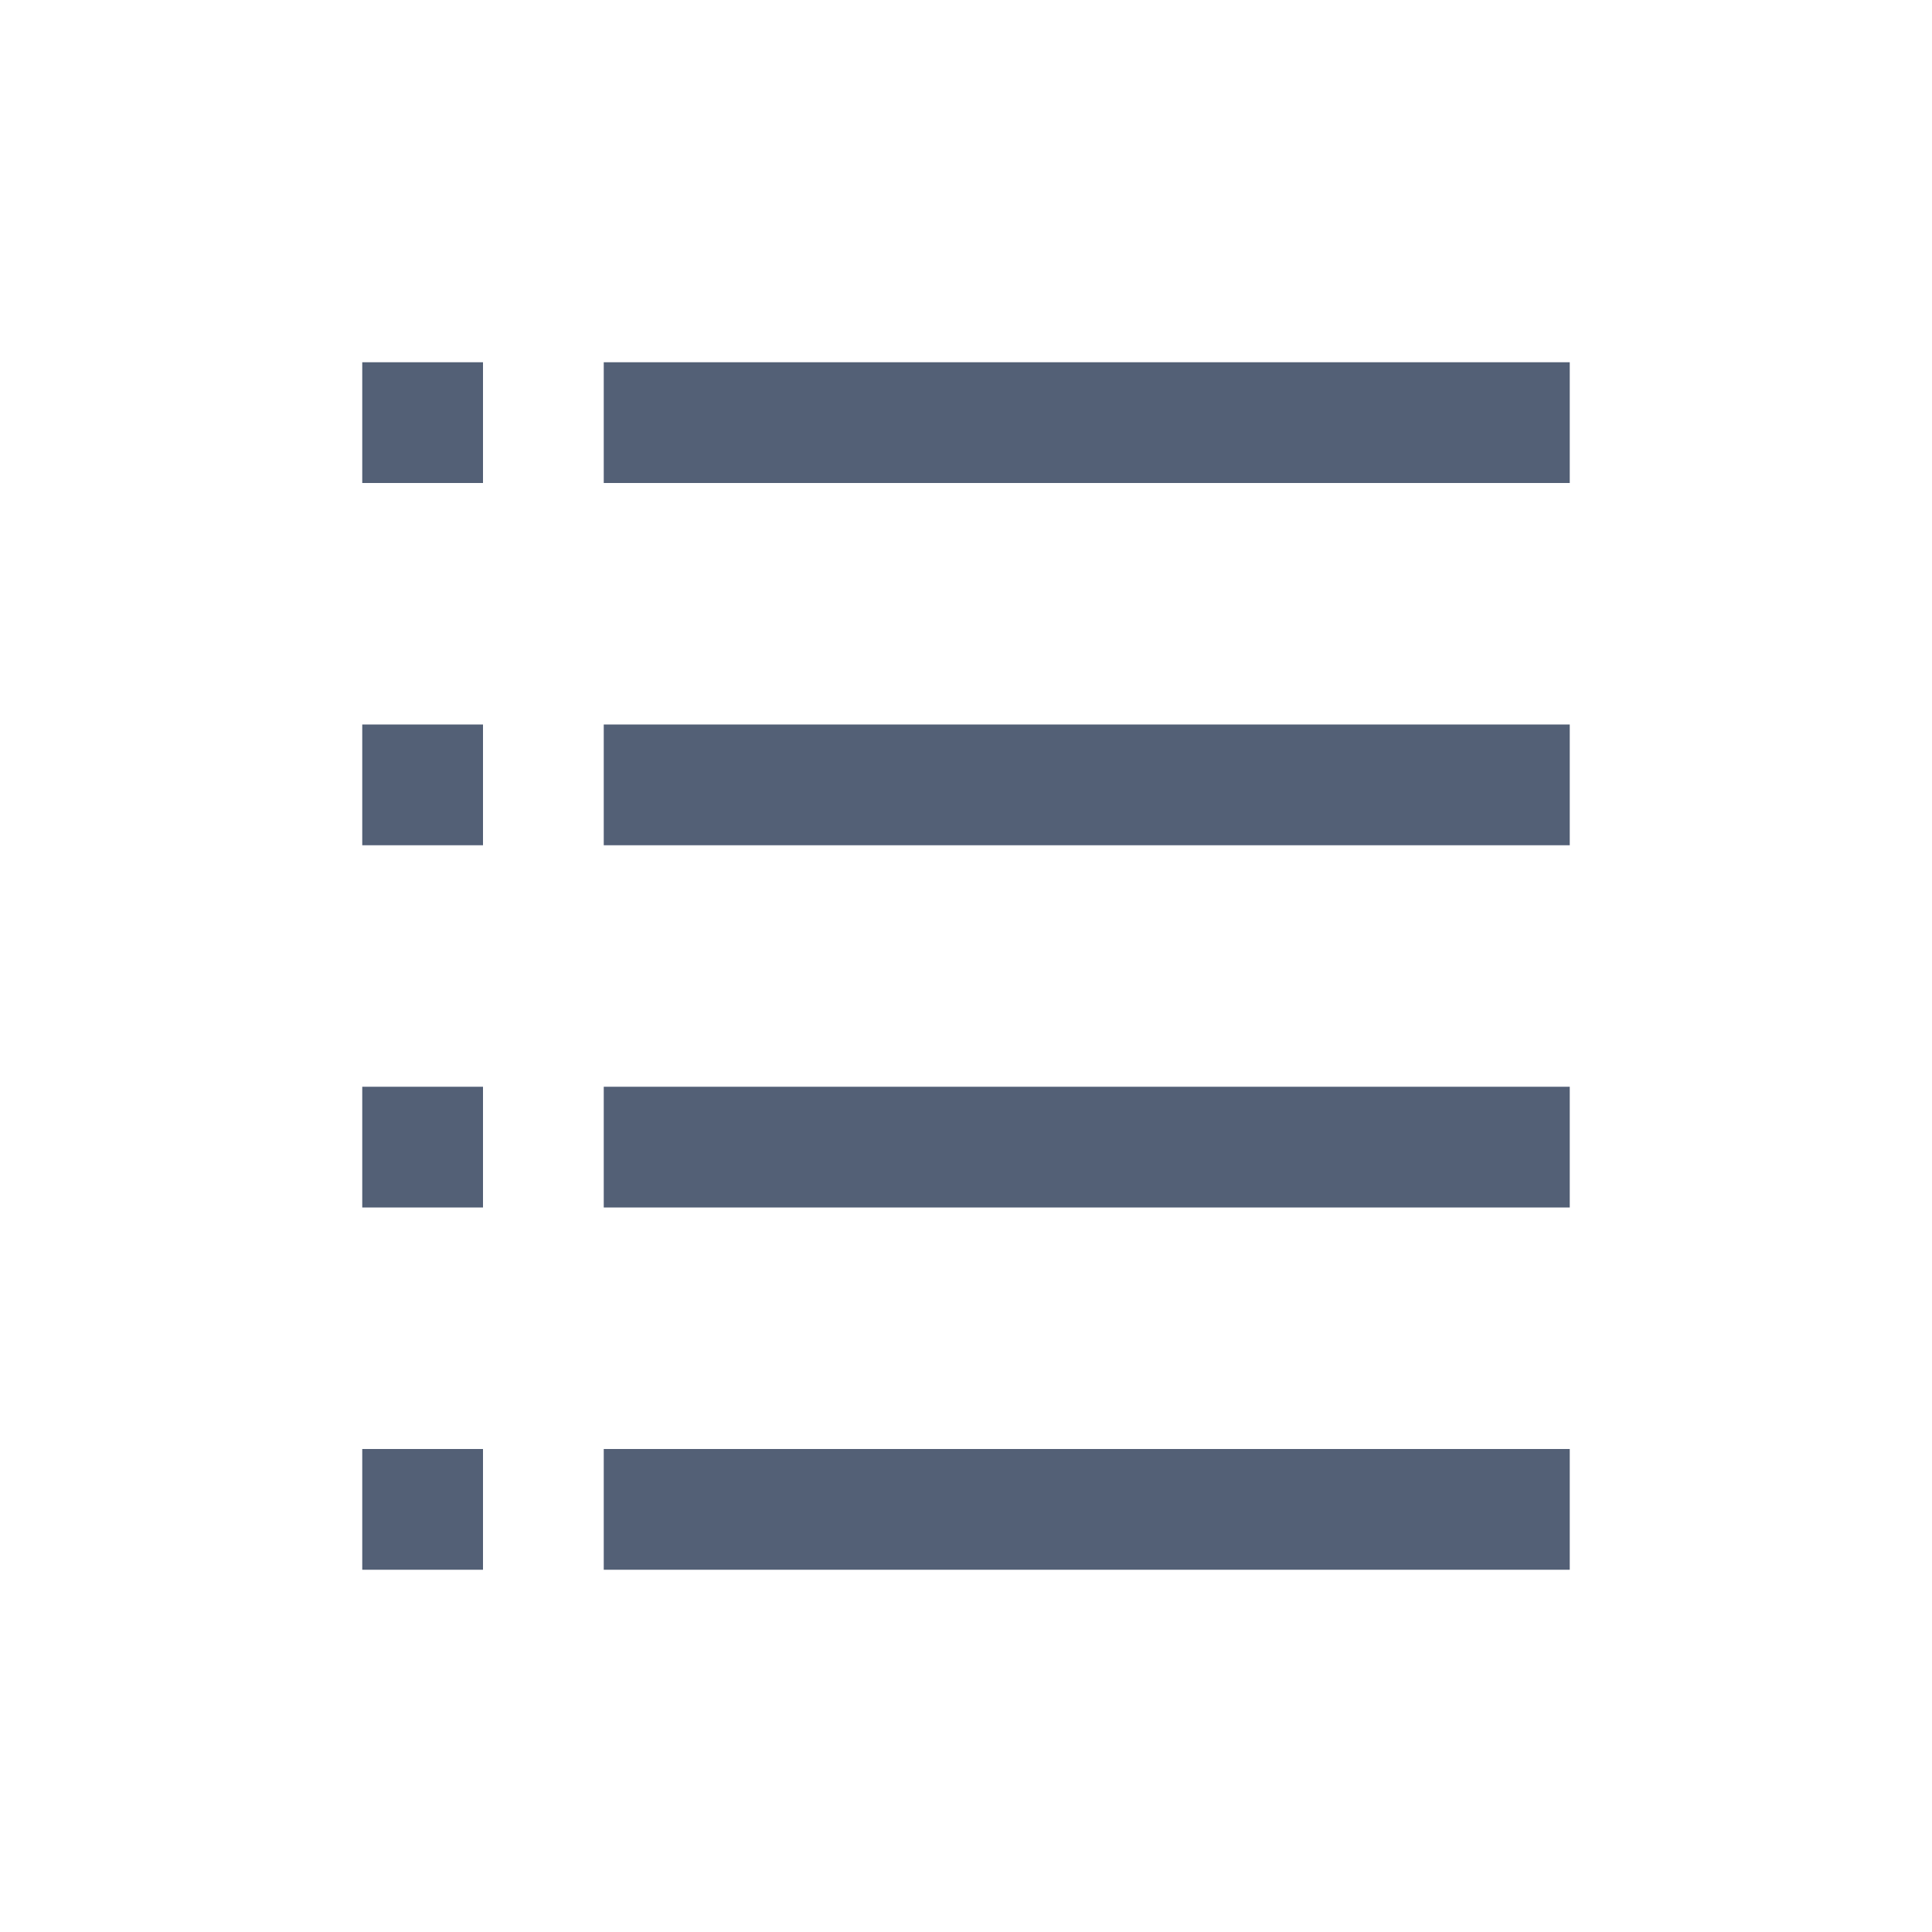
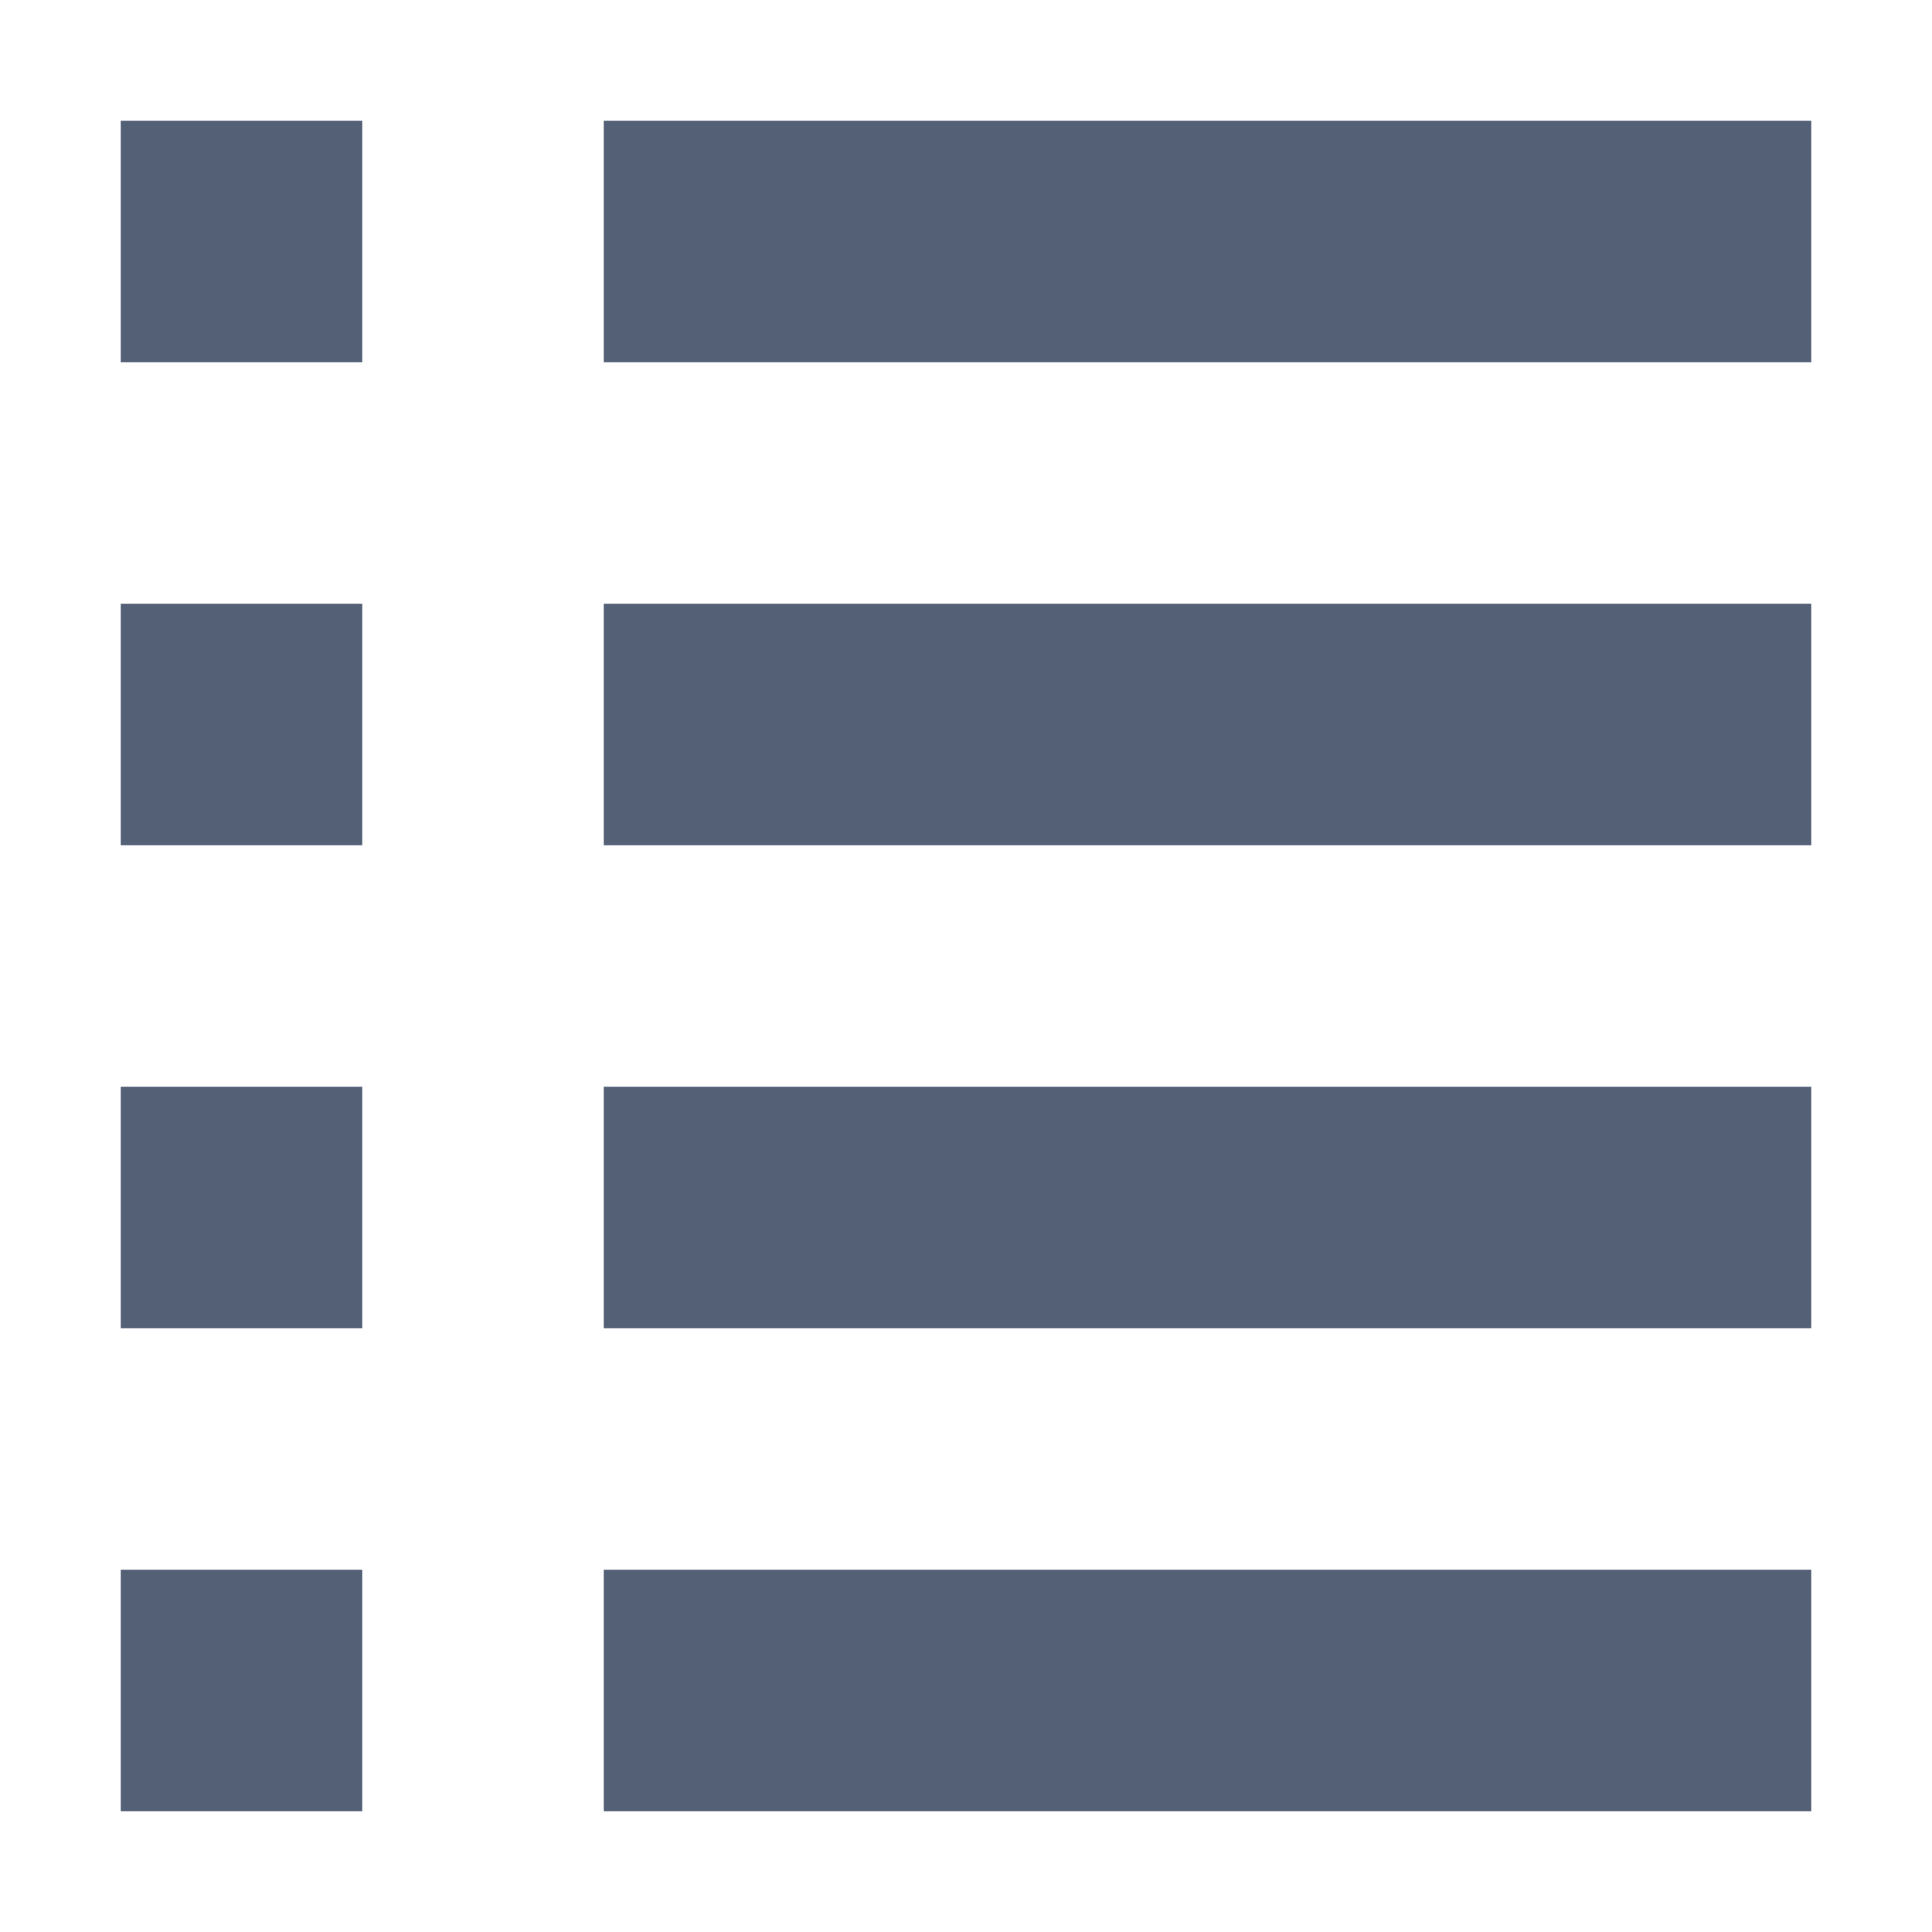
<svg xmlns="http://www.w3.org/2000/svg" width="16" height="16" viewBox="0 0 16 16">
  <defs>
    <style id="current-color-scheme" type="text/css">
   .ColorScheme-Text { color:#536076; } .ColorScheme-Highlight { color:#ffffff; }
  </style>
  </defs>
-   <path style="fill:currentColor" class="ColorScheme-Text" d="M4,12 L4,13 L3,13 L3,12 L4,12 Z M13,12 L13,13 L5,13 L5,12 L13,12 Z M4,9 L4,10 L3,10 L3,9 L4,9 Z M13,9 L13,10 L5,10 L5,9 L13,9 Z M4,6 L4,7 L3,7 L3,6 L4,6 Z M13,6 L13,7 L5,7 L5,6 L13,6 Z M13,3 L13,4 L5,4 L5,3 L13,3 Z M4,4 L3,4 L3,3 L4,3 L4,4 Z" />
+   <path style="fill:currentColor" class="ColorScheme-Text" d="M3,13 L3,15 L1,15 L1,13 L3,13 Z M15,13 L15,15 L5,15 L5,13 L15,13 Z M3,9 L3,11 L1,11 L1,9 L3,9 Z M15,9 L15,11 L5,11 L5,9 L15,9 Z M3,5 L3,7 L1,7 L1,5 L3,5 Z M15,5 L15,7 L5,7 L5,5 L15,5 Z M15,1 L15,3 L5,3 L5,1 L15,1 Z M3,3 L1,3 L1,1 L3,1 L3,3 Z" />
</svg>
